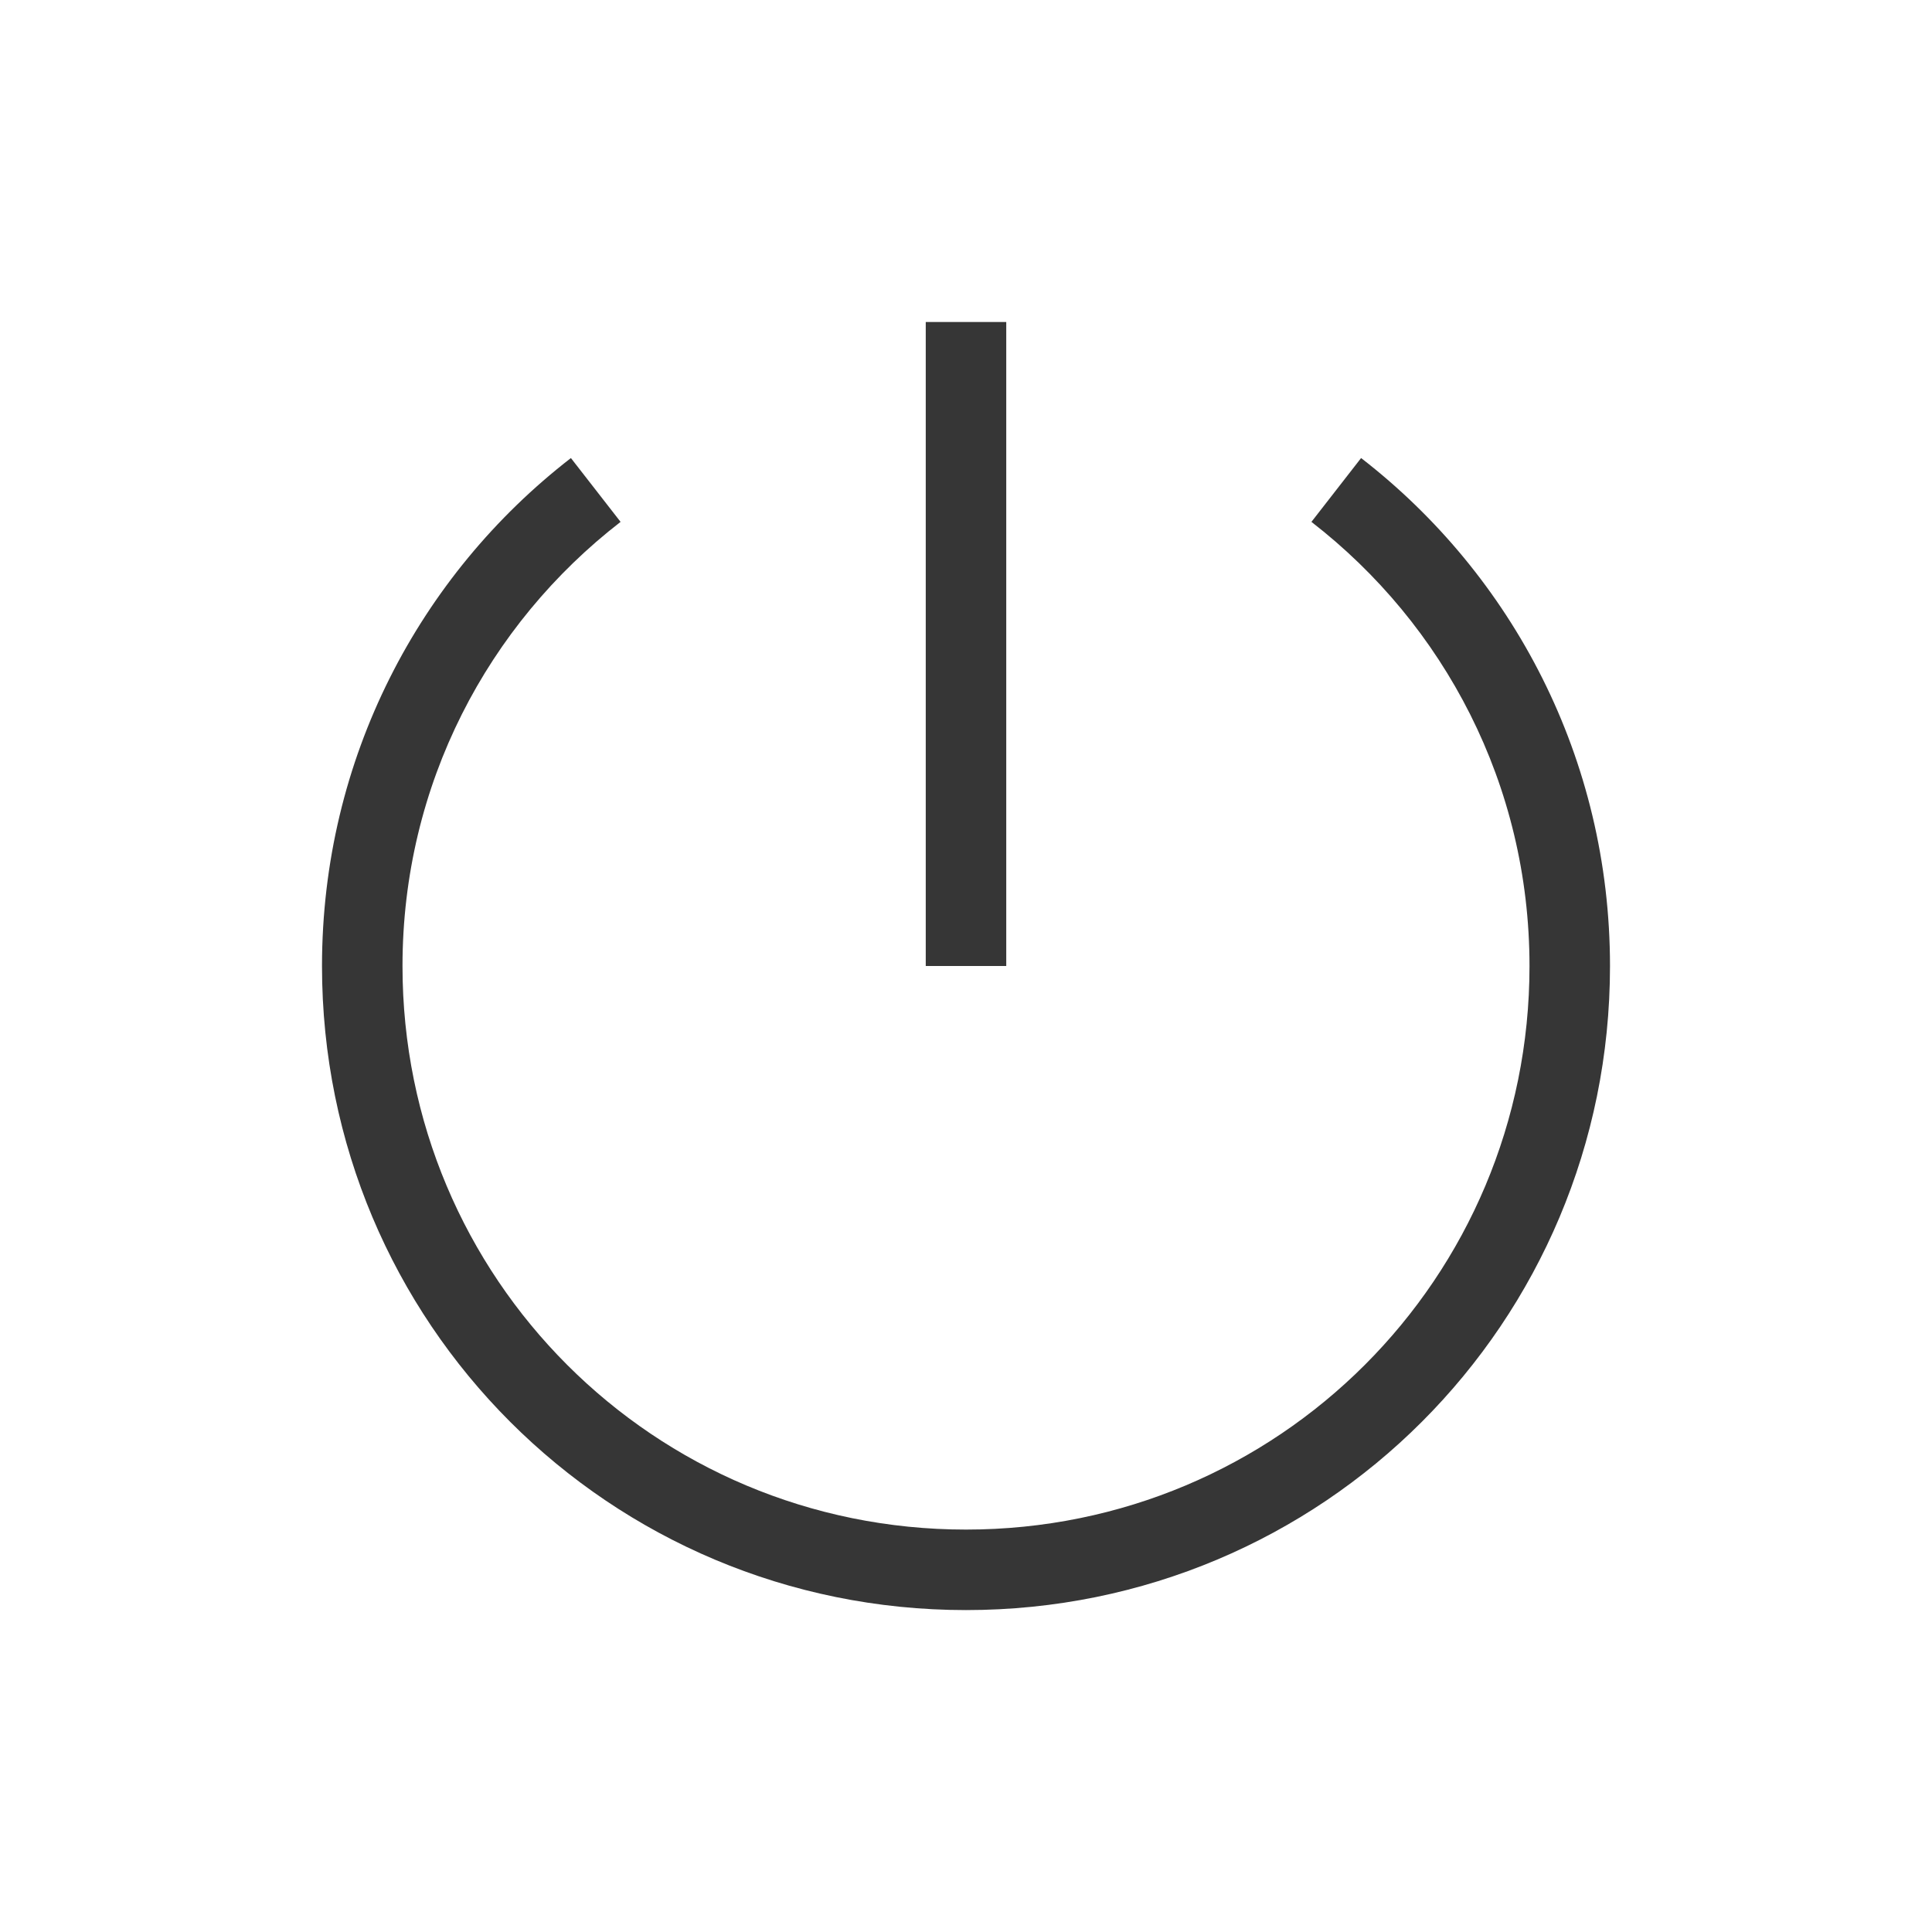
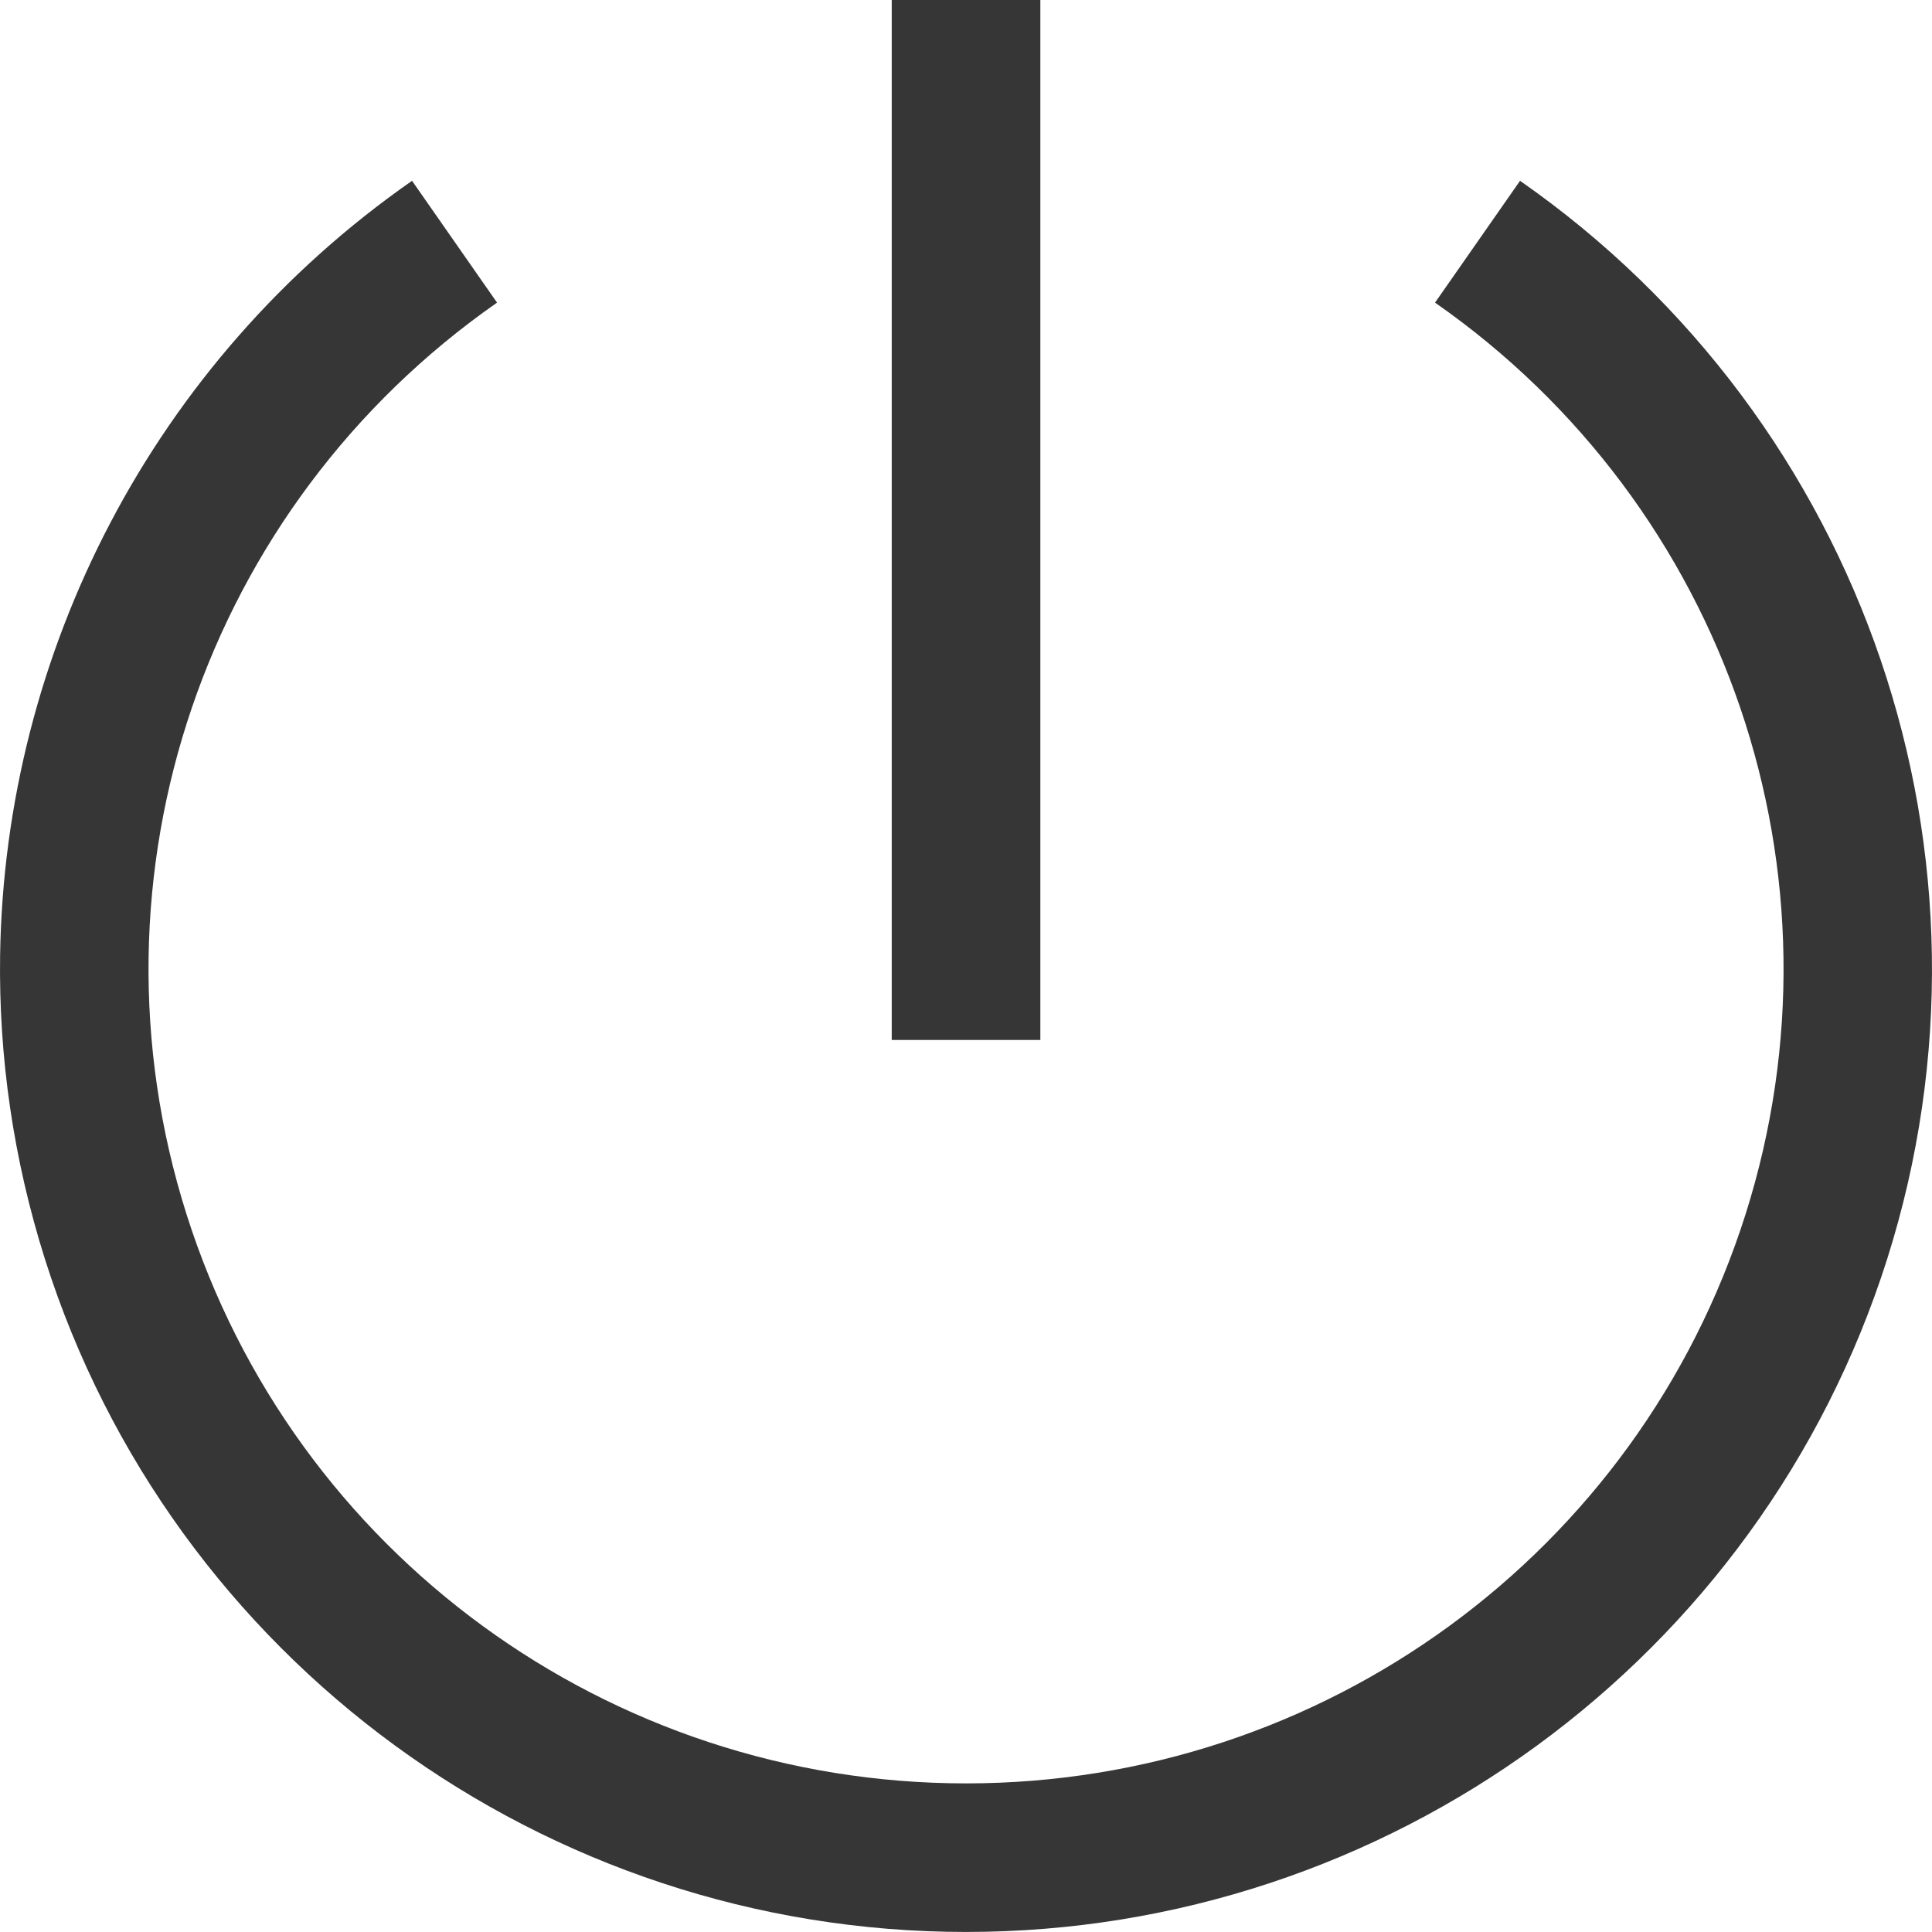
- <svg xmlns="http://www.w3.org/2000/svg" version="1.1" viewBox="0 0 24 24">
-   <defs>
+ <svg xmlns="http://www.w3.org/2000/svg" version="1.1" viewBox="0 0 24 24" id="svg1">
+   <defs id="defs1">
    <style id="current-color-scheme" type="text/css">.ColorScheme-Text {
        color:#363636;
      }</style>
  </defs>
-   <path class="ColorScheme-Text" d="m11.5 4v8h1v-8zm-4.408 1.69c-1.882 1.457-3.092 3.734-3.092 6.311 0 4.432 3.568 8 8 8s8-3.568 8-8c0-2.577-1.21-4.854-3.092-6.311l-0.617 0.793c1.647 1.275 2.709 3.263 2.709 5.518 0 3.878-3.122 7-7 7s-7-3.122-7-7c0-2.255 1.061-4.243 2.709-5.518z" fill="currentColor" />
+   <g id="g1" transform="matrix(0.75,0,0,0.75,2.531801e-6,-1.0125e-5)">
+     <g transform="matrix(2.461352,0,0,2.460743,-130.4498,-789.8986)" fill="#363636" id="g2">
+       <path d="m 53,327.43 c -0.01,0.68 0.088,1.369 0.301,2.043 0.853,2.696 3.365,4.531 6.199,4.531 2.834,0 5.346,-1.836 6.199,-4.531 0.853,-2.696 -0.148,-5.636 -2.471,-7.256 l -0.572,0.82 c 1.968,1.373 2.812,3.853 2.09,6.135 -0.722,2.282 -2.843,3.832 -5.246,3.832 -2.403,0 -4.524,-1.55 -5.246,-3.832 -0.722,-2.282 0.122,-4.761 2.09,-6.135 l -0.572,-0.82 c -1.742,1.215 -2.741,3.173 -2.772,5.213 z" id="path1-5" />
+       <path d="m 59,321 v 7 h 1 v -7 z" id="path2" />
+     </g>
+   </g>
</svg>
